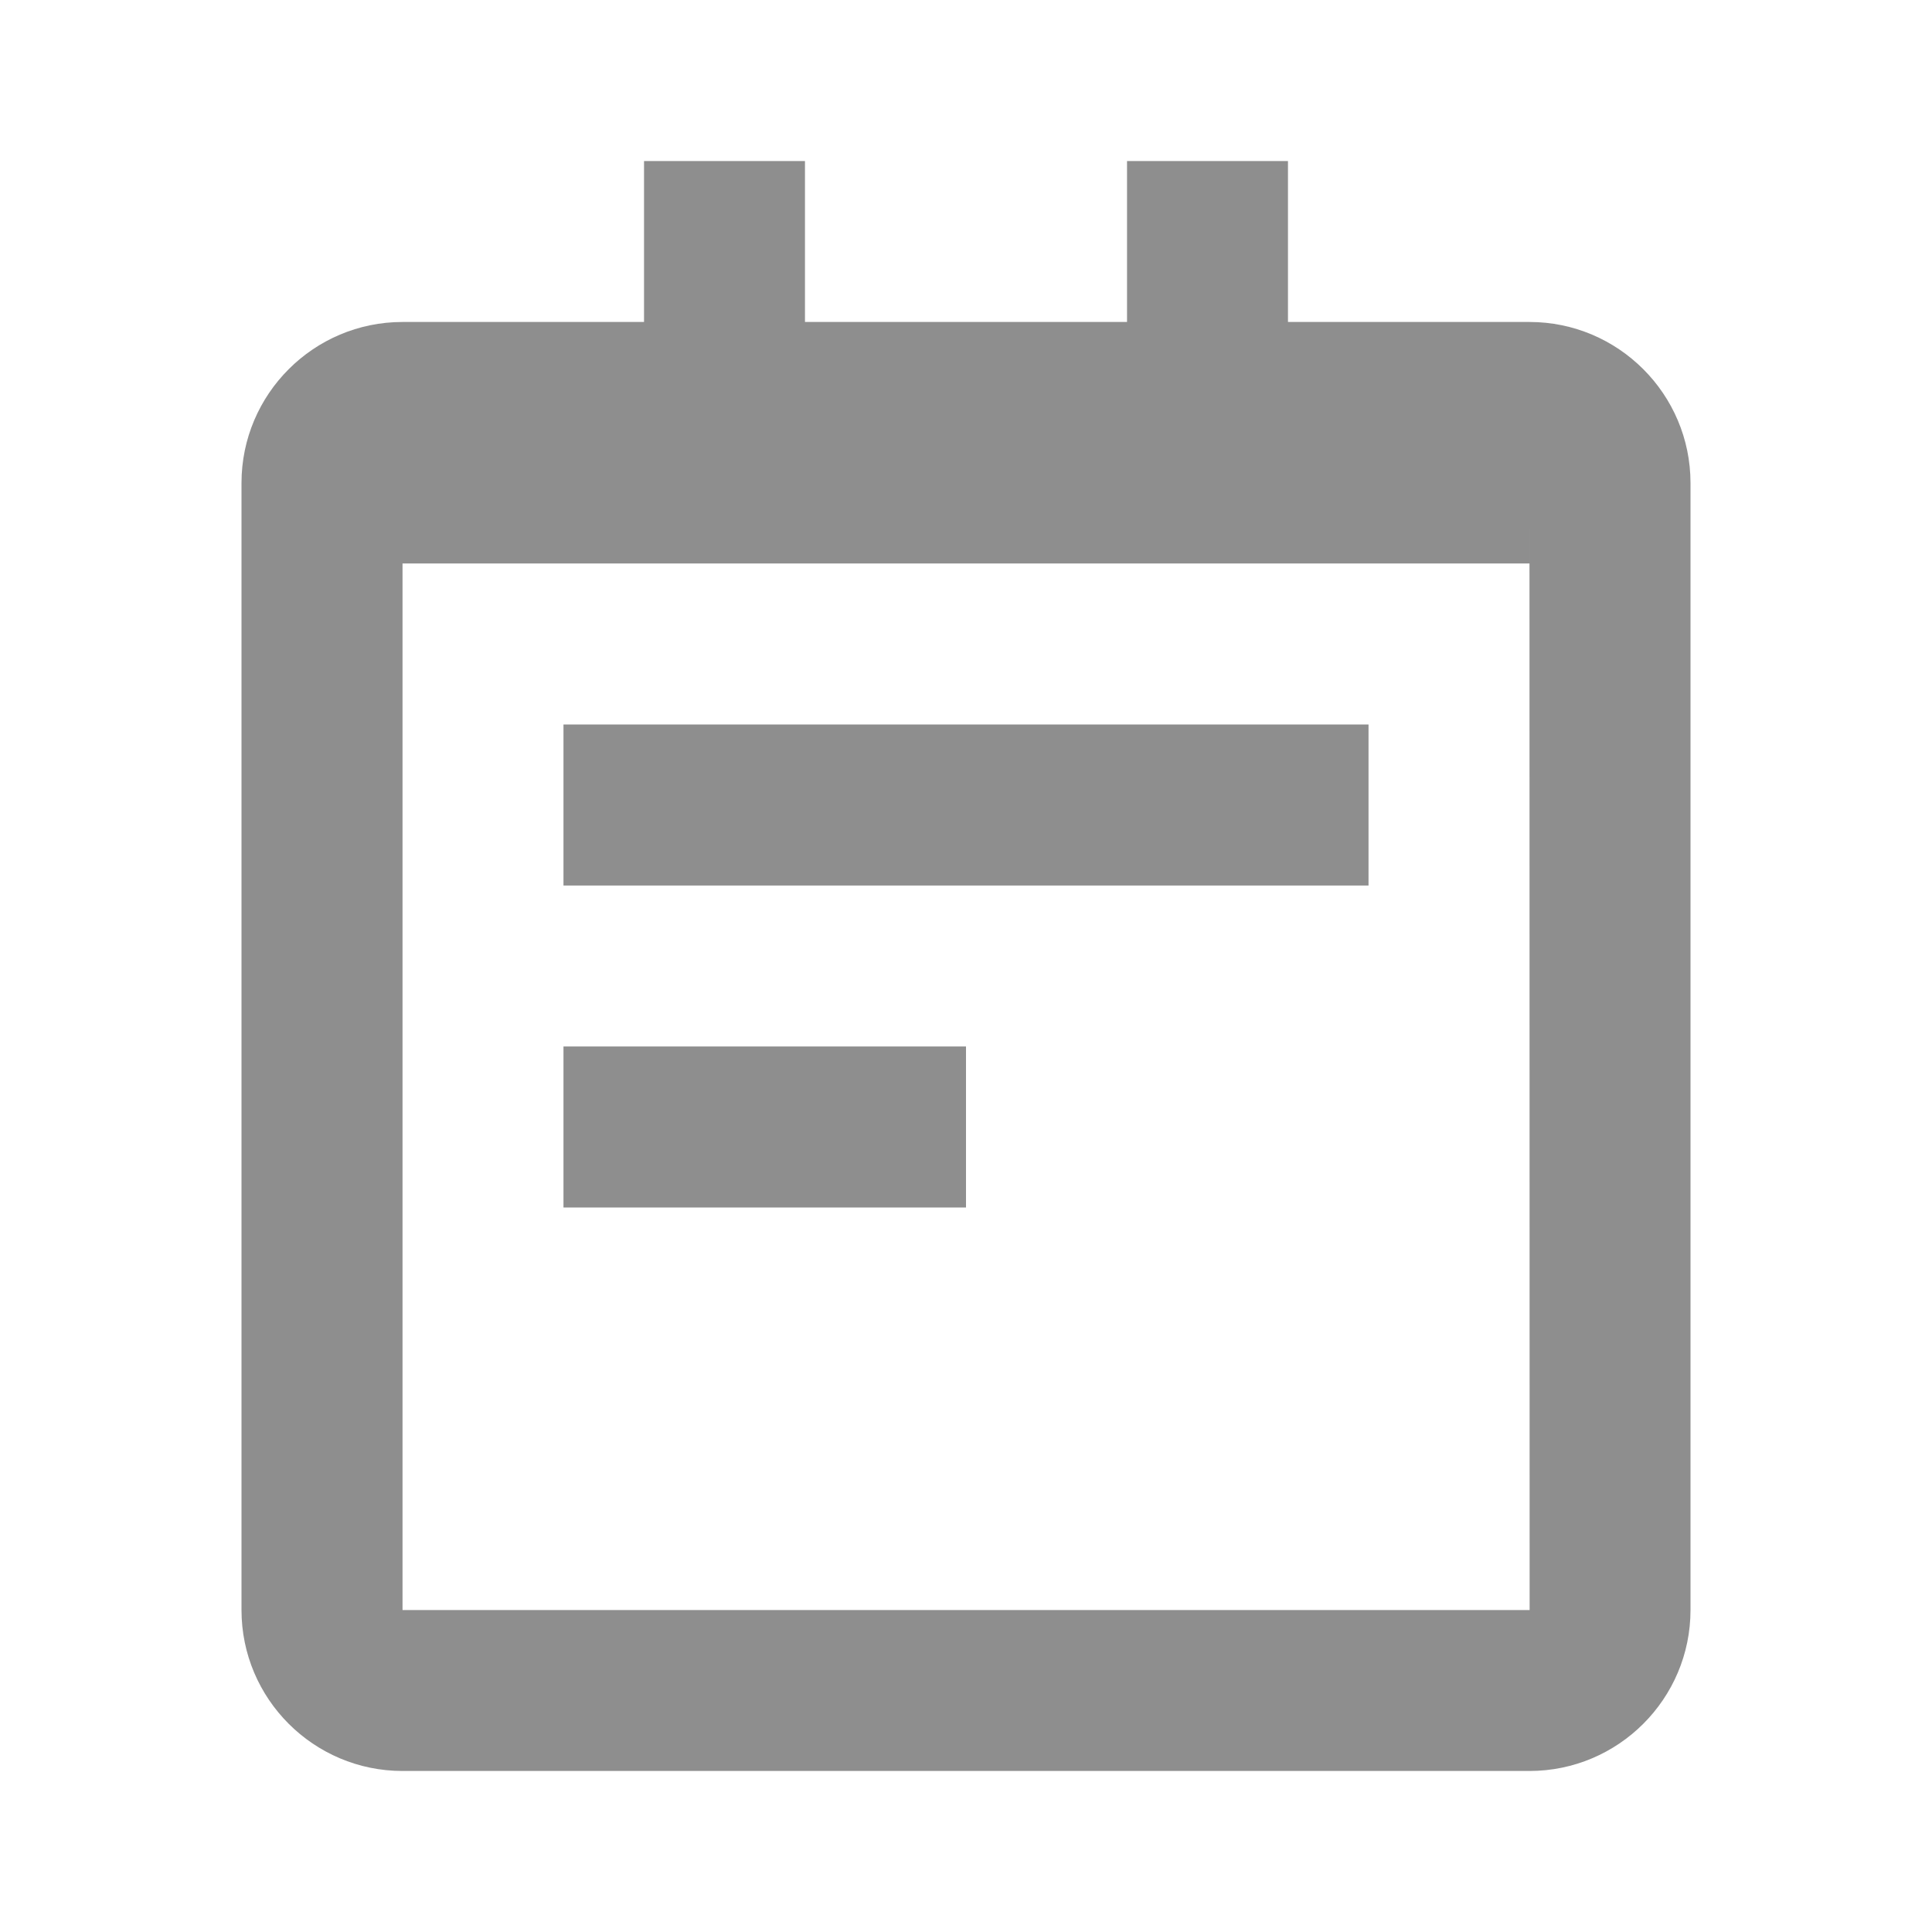
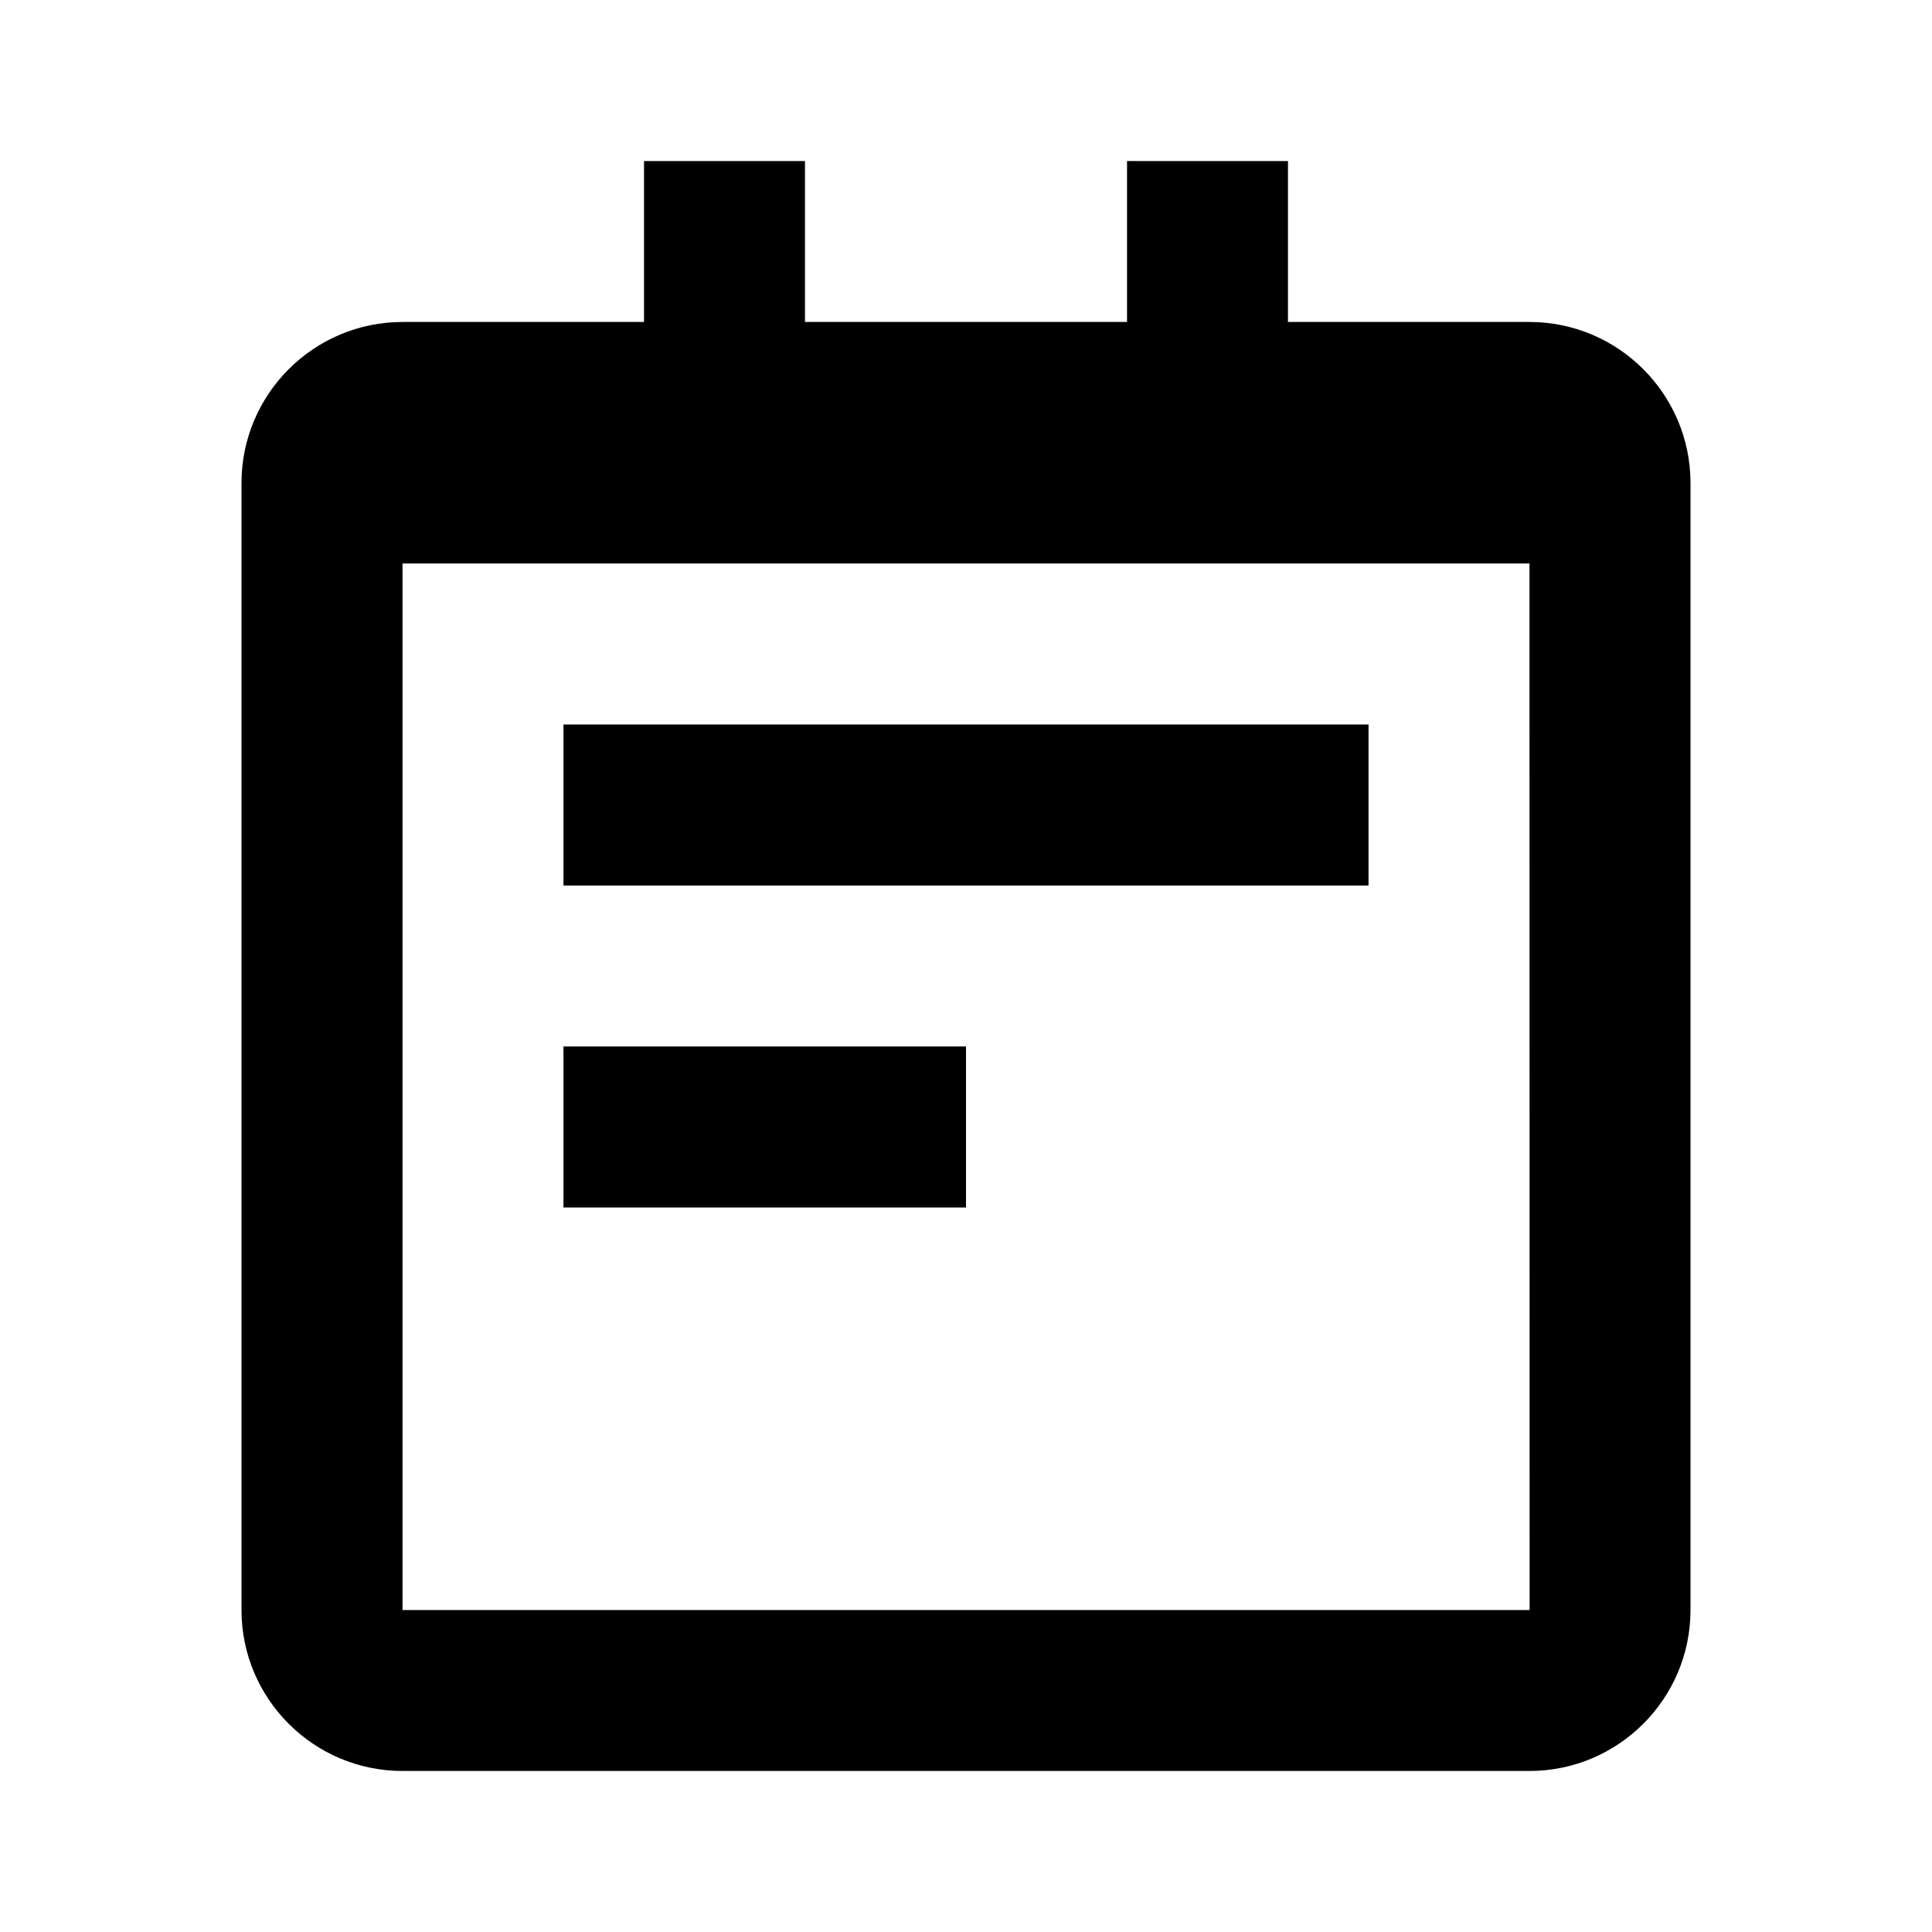
- <svg xmlns="http://www.w3.org/2000/svg" width="26" height="26" viewBox="0 0 26 26" fill="none">
-   <path d="M20.583 4.333H17.333V2.167H15.167V4.333H10.833V2.167H8.667V4.333H5.417C4.222 4.333 3.25 5.305 3.25 6.5V21.667C3.25 22.862 4.222 23.833 5.417 23.833H20.583C21.778 23.833 22.75 22.862 22.75 21.667V6.5C22.75 5.305 21.778 4.333 20.583 4.333ZM5.417 21.667V7.583H20.583V6.5L20.585 21.667H5.417Z" fill="#8E8E8E" />
-   <path d="M7.583 9.75H18.417V11.917H7.583V9.75ZM7.583 14.083H13V16.25H7.583V14.083Z" fill="#8E8E8E" />
+ <svg xmlns="http://www.w3.org/2000/svg" width="26" height="26" viewBox="0 0 26 26" fill="currentColor">
+   <path d="M20.583 4.333H17.333V2.167H15.167V4.333H10.833V2.167H8.667V4.333H5.417C4.222 4.333 3.25 5.305 3.25 6.5V21.667C3.25 22.862 4.222 23.833 5.417 23.833H20.583C21.778 23.833 22.75 22.862 22.75 21.667V6.5C22.75 5.305 21.778 4.333 20.583 4.333ZM5.417 21.667V7.583H20.583V6.5L20.585 21.667H5.417Z" fill="currentColor" />
+   <path d="M7.583 9.75H18.417V11.917H7.583V9.75ZM7.583 14.083H13V16.25H7.583V14.083Z" fill="currentColor" />
</svg>
